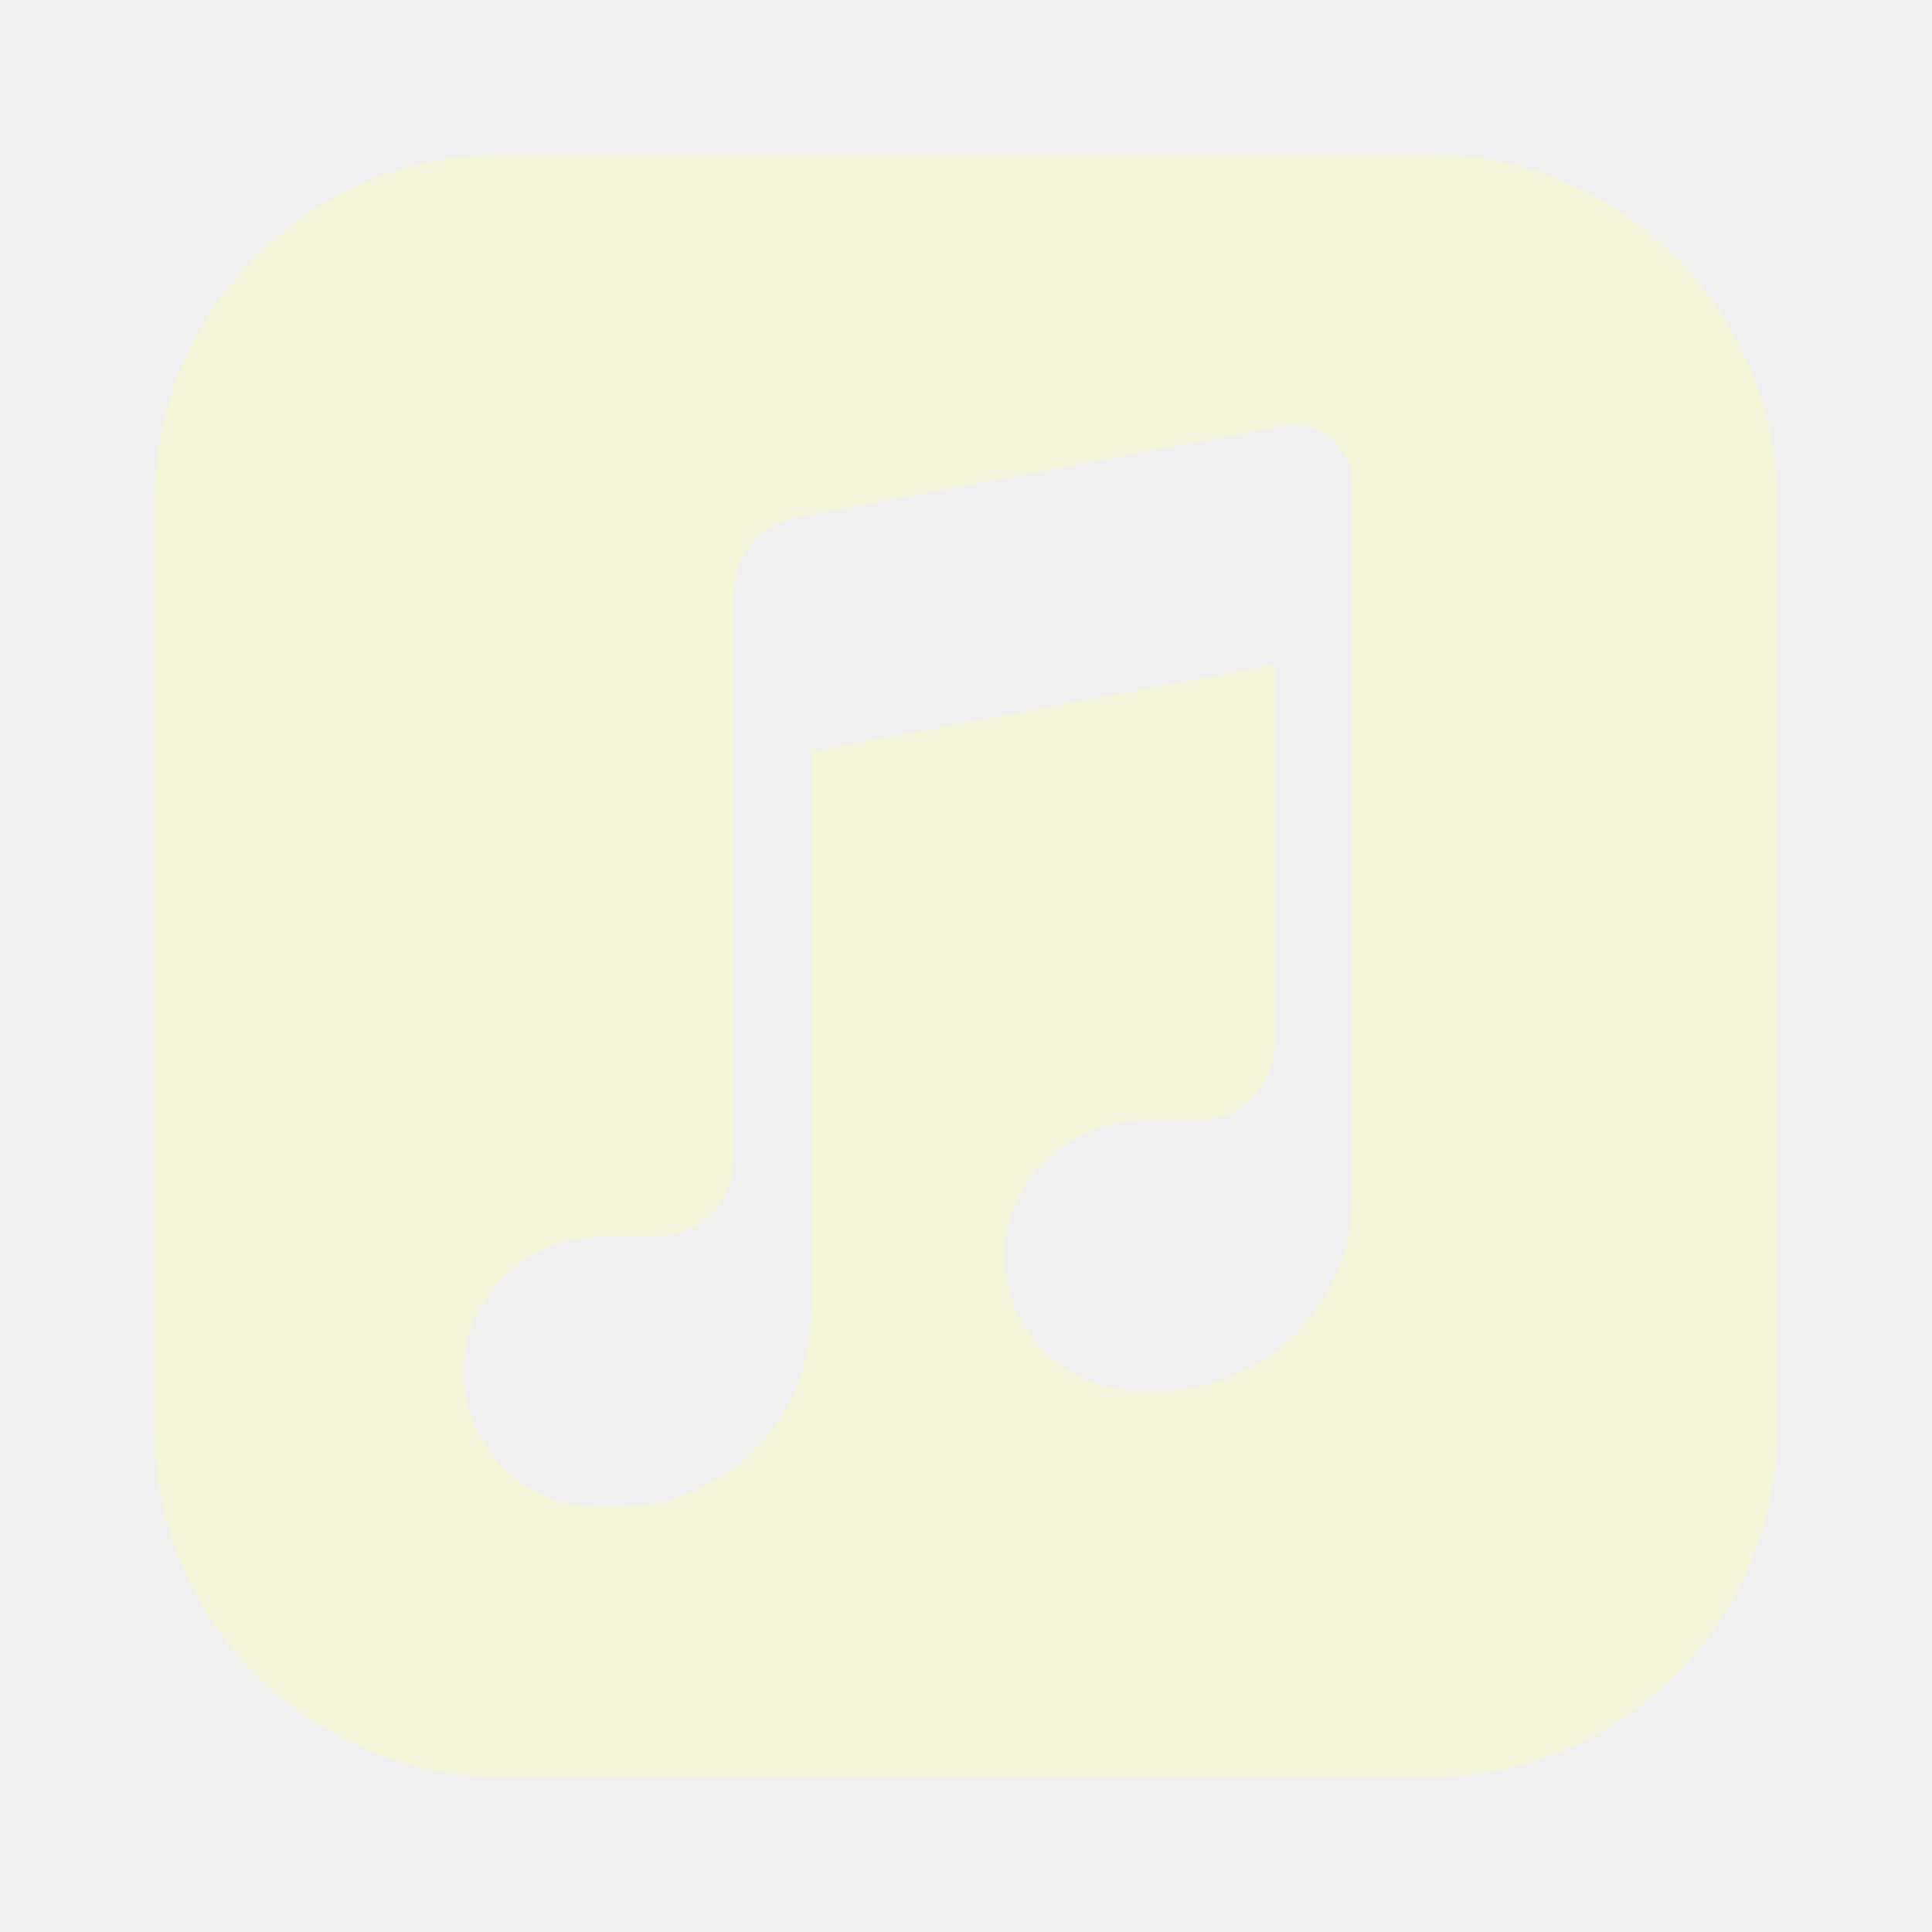
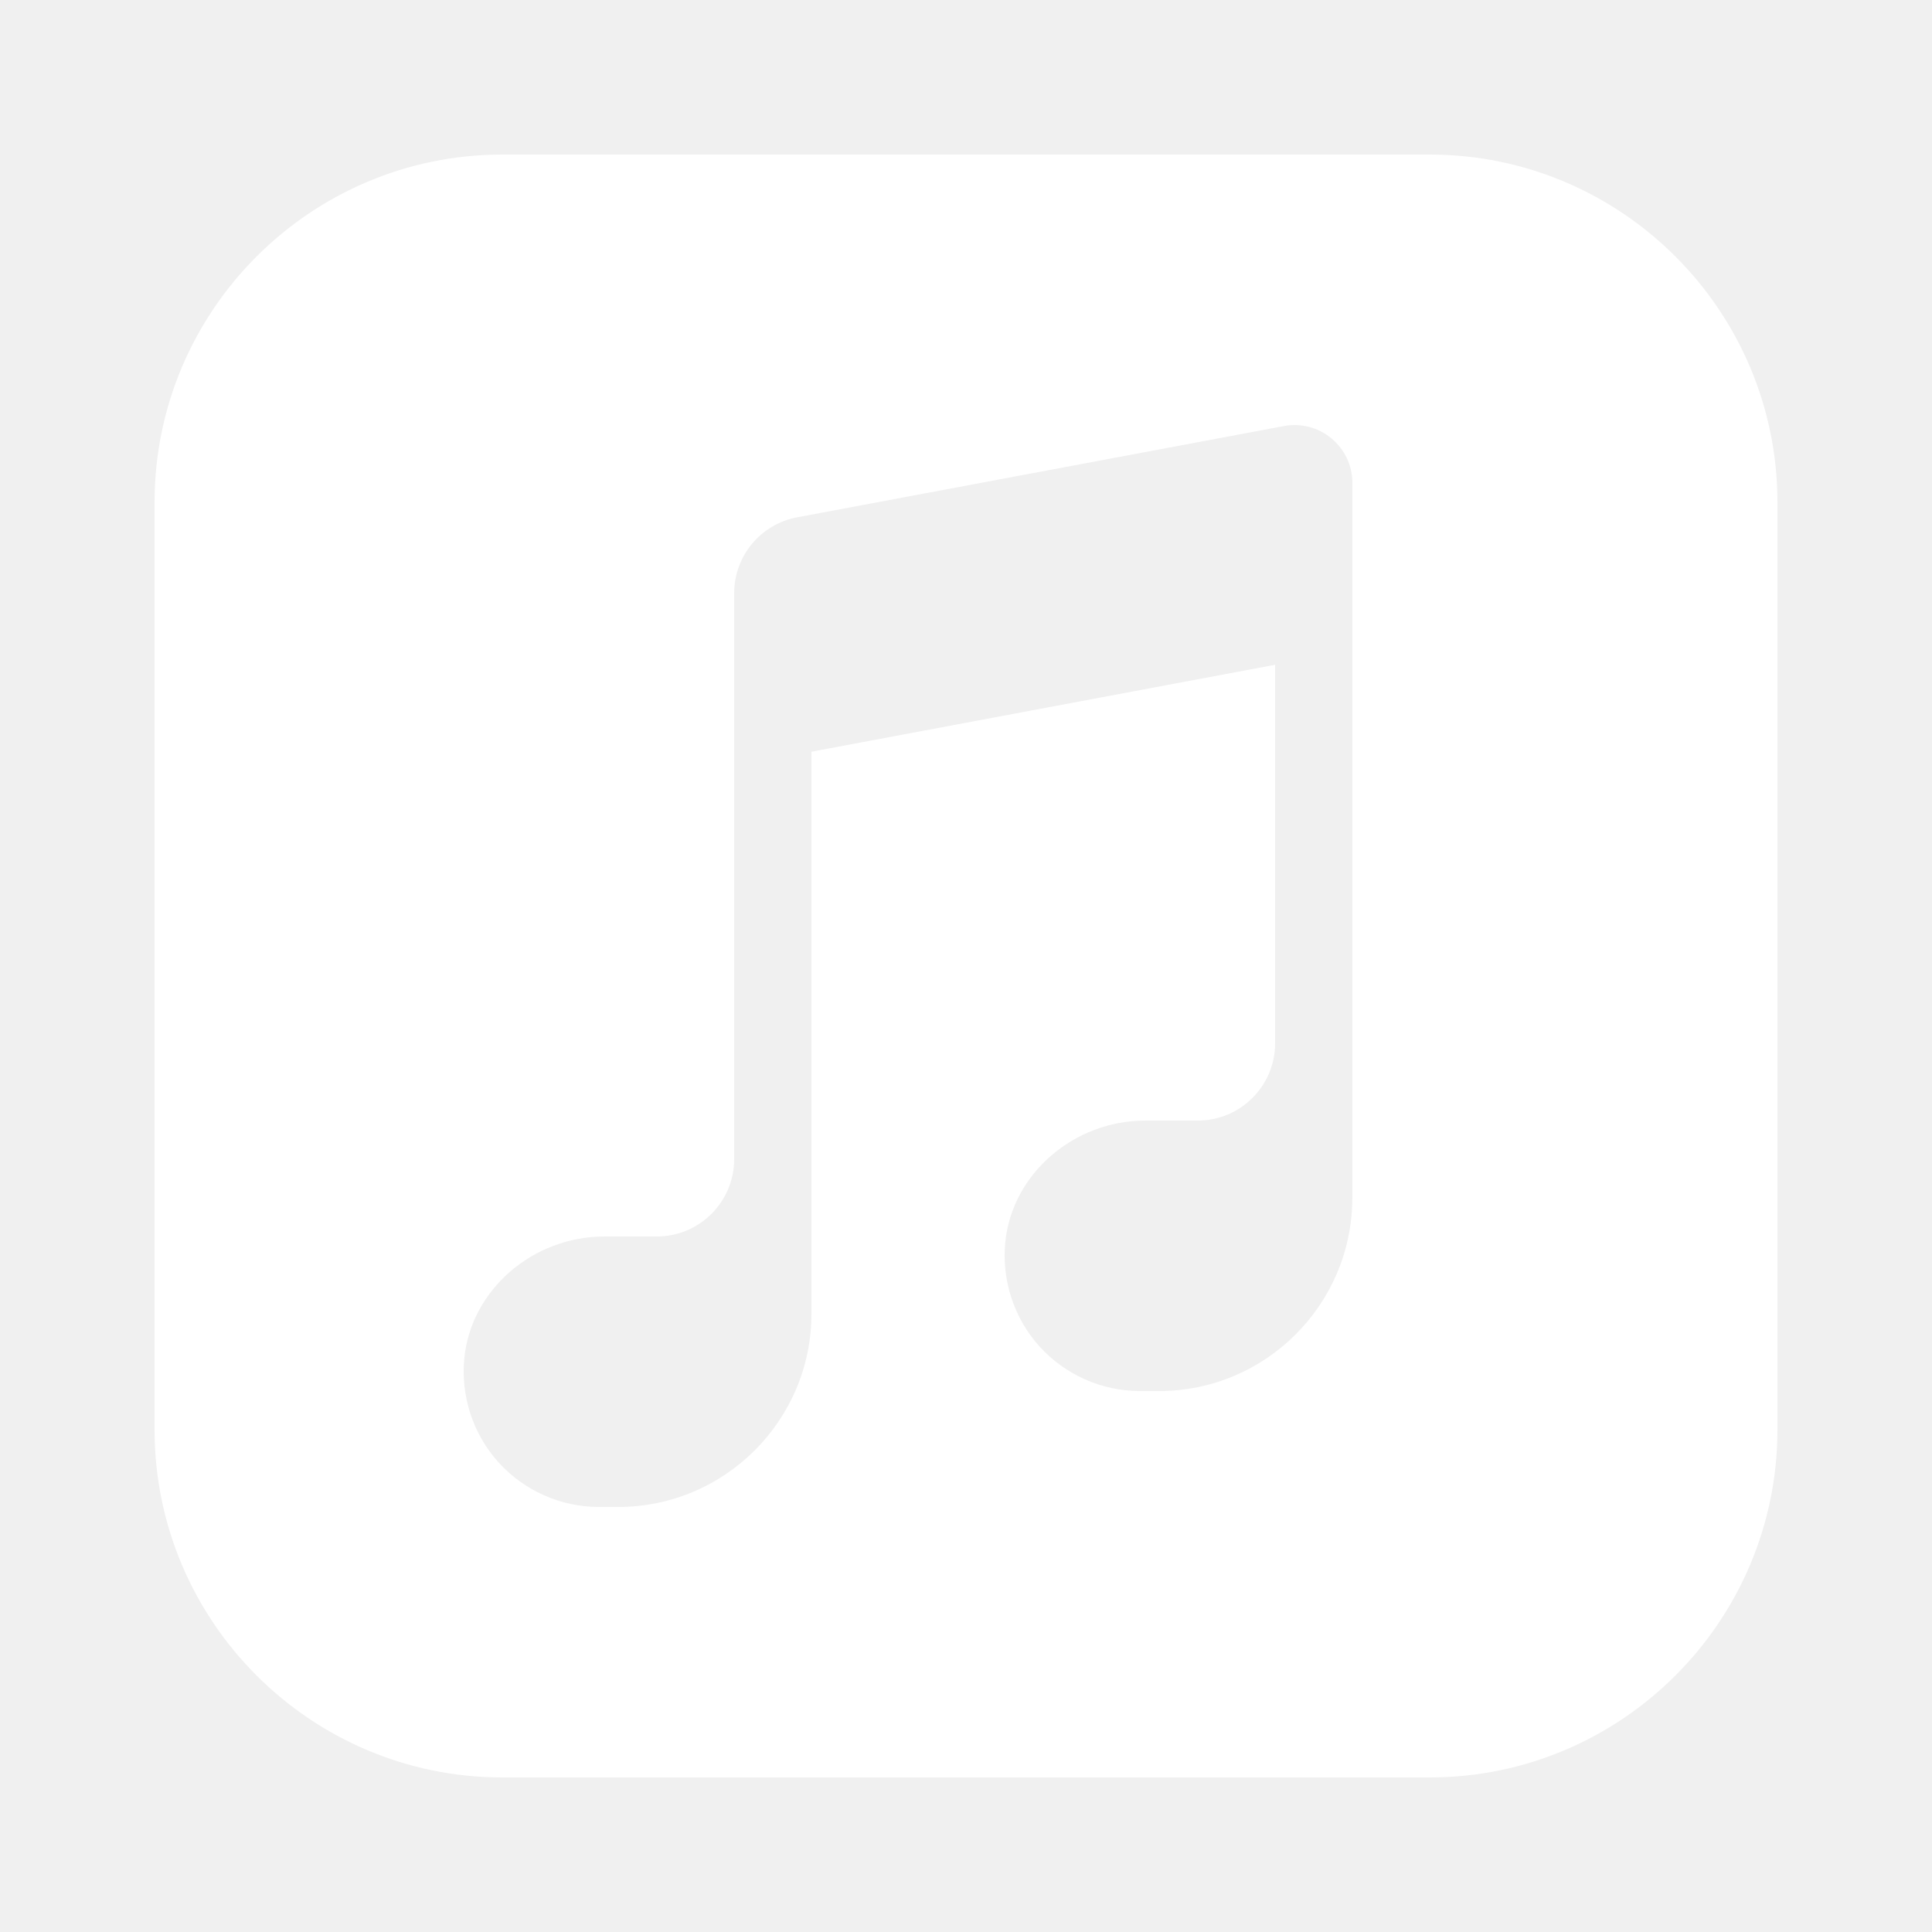
<svg xmlns="http://www.w3.org/2000/svg" viewBox="0 0 50 50" width="50px" height="50px">
-   <path d="M37,4H13c-4.962,0-9,4.037-9,9v24c0,4.963,4.038,9,9,9h24c4.962,0,9-4.037,9-9V13C46,8.037,41.962,4,37,4z M35,27v4v0.021 h-0.002C34.986,33.768,32.749,36,30,36h-0.5c-0.987,0-1.933-0.42-2.596-1.152c-0.662-0.731-0.985-1.718-0.887-2.705 C26.195,30.38,27.787,29,29.643,29H31c1.103,0,2-0.897,2-2v-9.795l-12,2.25V30v4c0,2.757-2.243,5-5,5h-0.5 c-0.987,0-1.933-0.42-2.596-1.152c-0.662-0.731-0.985-1.718-0.887-2.705C12.195,33.38,13.787,32,15.643,32H17c1.103,0,2-0.897,2-2 V15.353c0-0.963,0.687-1.79,1.633-1.966l12.591-2.36c0.439-0.083,0.891,0.033,1.234,0.319C34.803,11.632,35,12.053,35,12.5V27z" fill="beige" />
+   <path d="M37,4H13c-4.962,0-9,4.037-9,9v24c0,4.963,4.038,9,9,9h24c4.962,0,9-4.037,9-9V13C46,8.037,41.962,4,37,4z M35,27v4v0.021 h-0.002C34.986,33.768,32.749,36,30,36h-0.5c-0.987,0-1.933-0.42-2.596-1.152c-0.662-0.731-0.985-1.718-0.887-2.705 C26.195,30.38,27.787,29,29.643,29H31c1.103,0,2-0.897,2-2v-9.795l-12,2.25V30v4c0,2.757-2.243,5-5,5h-0.5 c-0.987,0-1.933-0.42-2.596-1.152c-0.662-0.731-0.985-1.718-0.887-2.705C12.195,33.38,13.787,32,15.643,32H17c1.103,0,2-0.897,2-2 V15.353c0-0.963,0.687-1.79,1.633-1.966l12.591-2.36c0.439-0.083,0.891,0.033,1.234,0.319C34.803,11.632,35,12.053,35,12.5V27z" fill="white" />
</svg>
